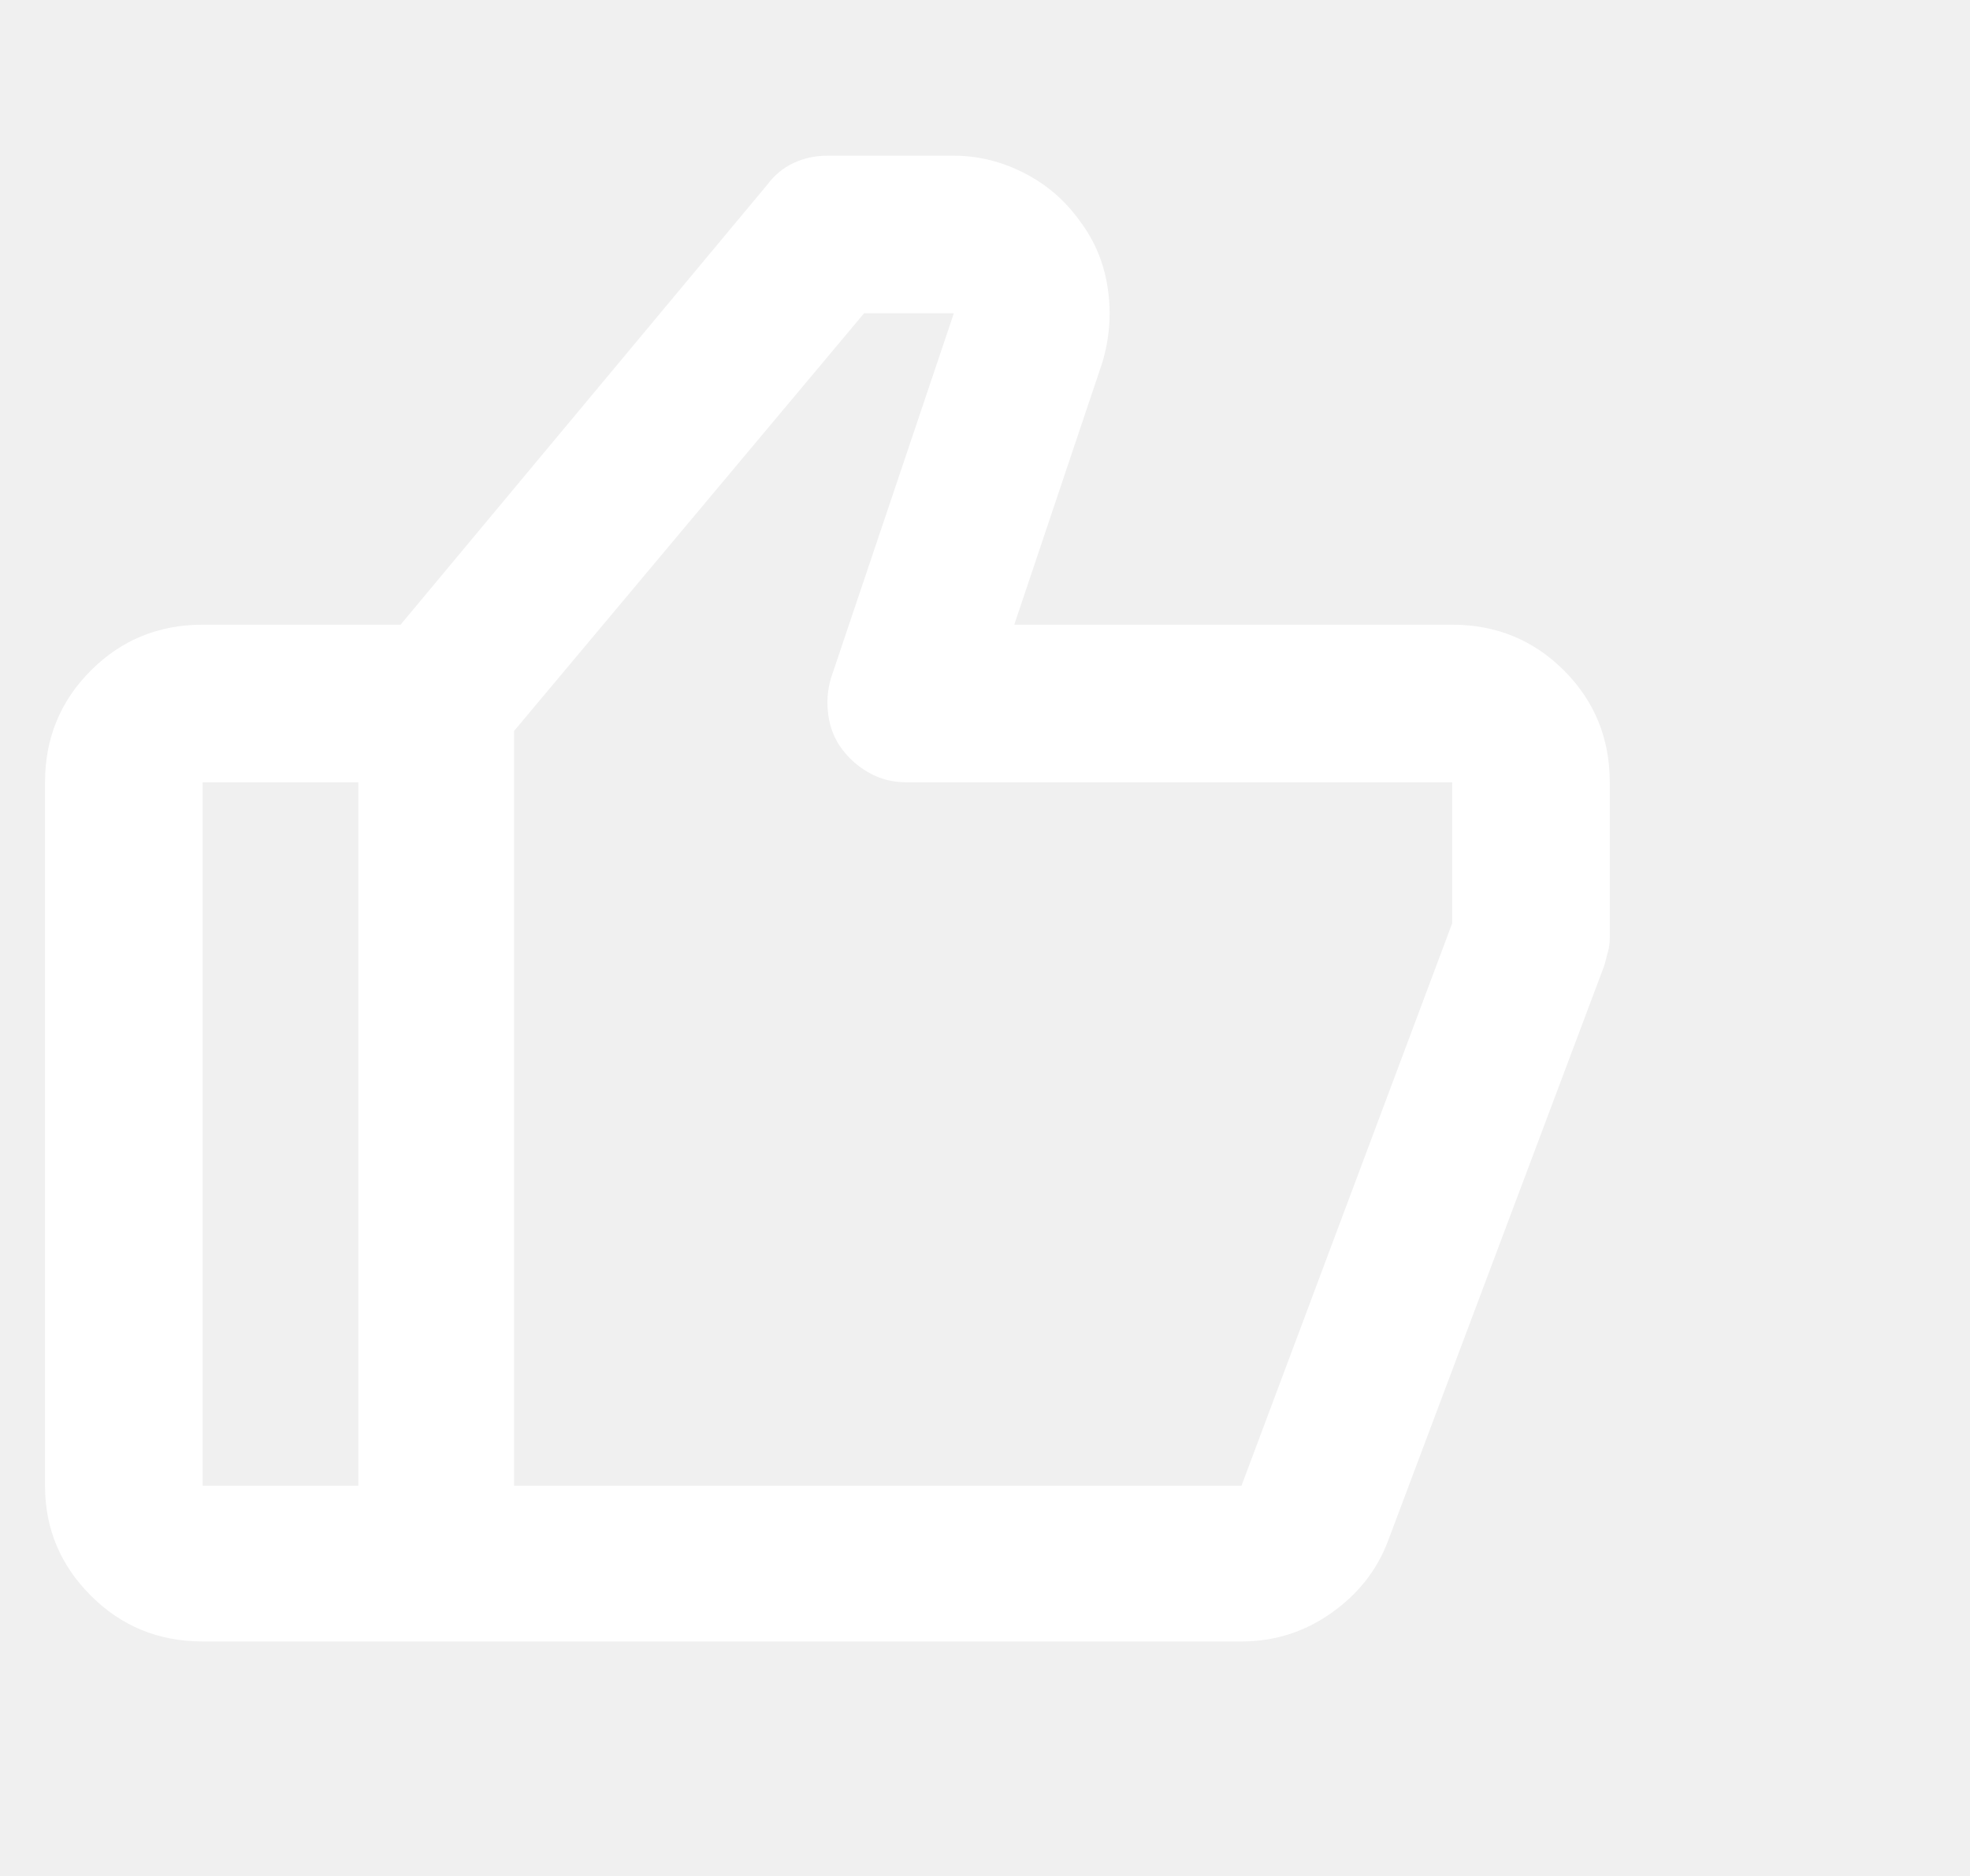
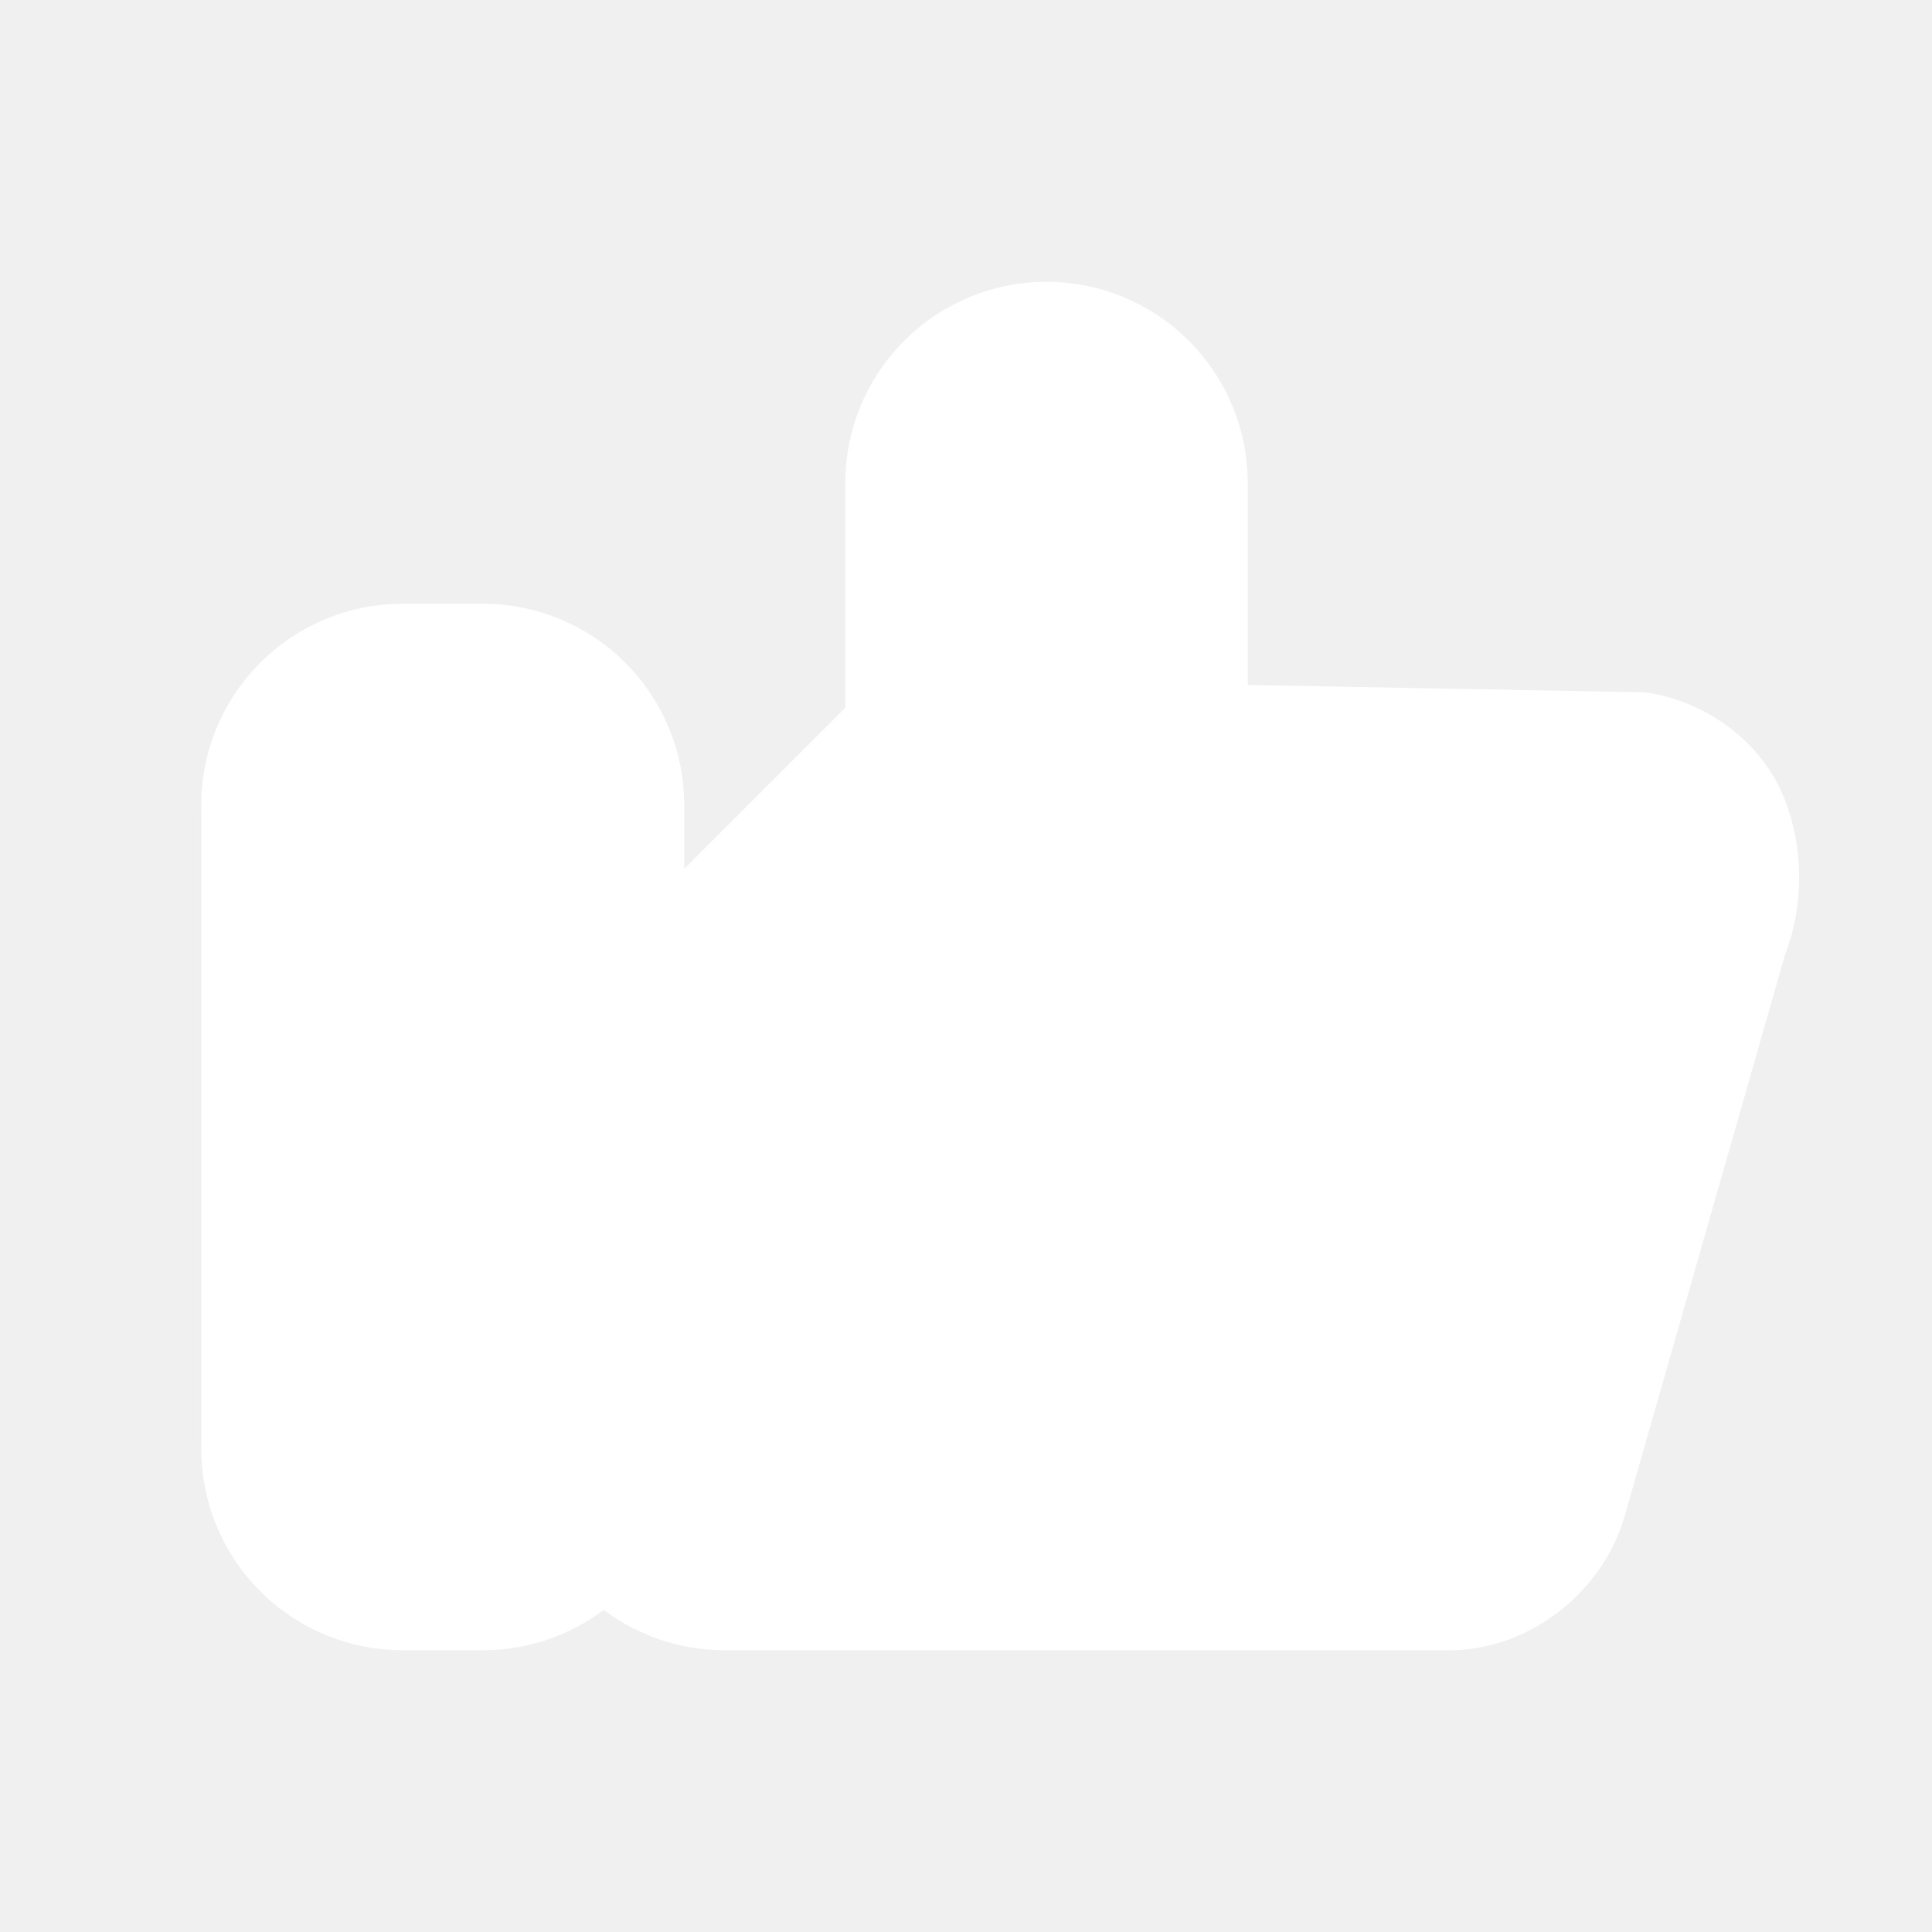
- <svg xmlns="http://www.w3.org/2000/svg" width="21" height="20" viewBox="0 0 21 20" fill="none">
-   <g clip-path="url(#clip0_155_239)">
-     <path d="M15.48 6.66H10.812L11.75 3.867C11.828 3.607 11.848 3.343 11.809 3.076C11.77 2.809 11.672 2.572 11.516 2.363C11.359 2.142 11.161 1.969 10.92 1.846C10.679 1.722 10.428 1.66 10.168 1.66H8.82C8.69 1.66 8.57 1.686 8.459 1.738C8.348 1.79 8.254 1.868 8.176 1.973L4.27 6.66H2.16C1.691 6.66 1.294 6.823 0.969 7.148C0.643 7.474 0.48 7.871 0.48 8.34V15.84C0.48 16.296 0.643 16.686 0.969 17.012C1.294 17.337 1.691 17.5 2.16 17.5H13.234C13.586 17.5 13.905 17.399 14.191 17.197C14.478 16.995 14.68 16.738 14.797 16.426L17.102 10.293C17.115 10.241 17.128 10.192 17.141 10.146C17.154 10.101 17.16 10.052 17.16 10V8.34C17.16 7.871 16.997 7.474 16.672 7.148C16.346 6.823 15.949 6.66 15.48 6.66ZM2.16 8.34H3.82V15.84H2.16V8.34ZM15.48 9.844L13.234 15.84H5.48V7.793L9.211 3.34H10.168L8.859 7.227C8.82 7.357 8.811 7.49 8.83 7.627C8.85 7.764 8.898 7.884 8.977 7.988C9.055 8.092 9.152 8.177 9.27 8.242C9.387 8.307 9.517 8.34 9.66 8.34H15.48V9.844Z" fill="white" />
-   </g>
-   <defs>
-     <clipPath id="clip0_155_239">
-       <rect width="20" height="20" fill="white" transform="matrix(1 0 0 -1 0.480469 20)" />
-     </clipPath>
-   </defs>
+ <svg xmlns="http://www.w3.org/2000/svg" width="24" height="24" viewBox="0 0 24 24" fill="none">
+   <path d="M7 10V18C7 18.53 7.211 19.039 7.586 19.414C7.961 19.789 8.47 20 9 20H18C18.8 20 19.5 19.4 19.7 18.7L21.7 11.7C21.9 11.2 21.9 10.6 21.7 10.1C21.5 9.6 21 9.2 20.4 9.1L15 9V6C15 5.47 14.789 4.961 14.414 4.586C14.039 4.211 13.53 4 13 4C12.47 4 11.961 4.211 11.586 4.586C11.211 4.961 11 5.47 11 6V9L8.3 11.7C7.9 12.1 7.7 12.6 7.7 13.1V13C7.7 12.4 7.5 11.9 7.1 11.5L7 10Z" fill="white" stroke="white" stroke-width="1" stroke-linecap="round" stroke-linejoin="round" />
+   <path d="M3 10V18C3 18.53 3.211 19.039 3.586 19.414C3.961 19.789 4.47 20 5 20H6C6.53 20 7.039 19.789 7.414 19.414C7.789 19.039 8 18.53 8 18V10C8 9.47 7.789 8.961 7.414 8.586C7.039 8.211 6.53 8 6 8H5C4.47 8 3.961 8.211 3.586 8.586C3.211 8.961 3 9.47 3 10Z" fill="white" stroke="white" stroke-width="1" stroke-linecap="round" stroke-linejoin="round" />
</svg>
